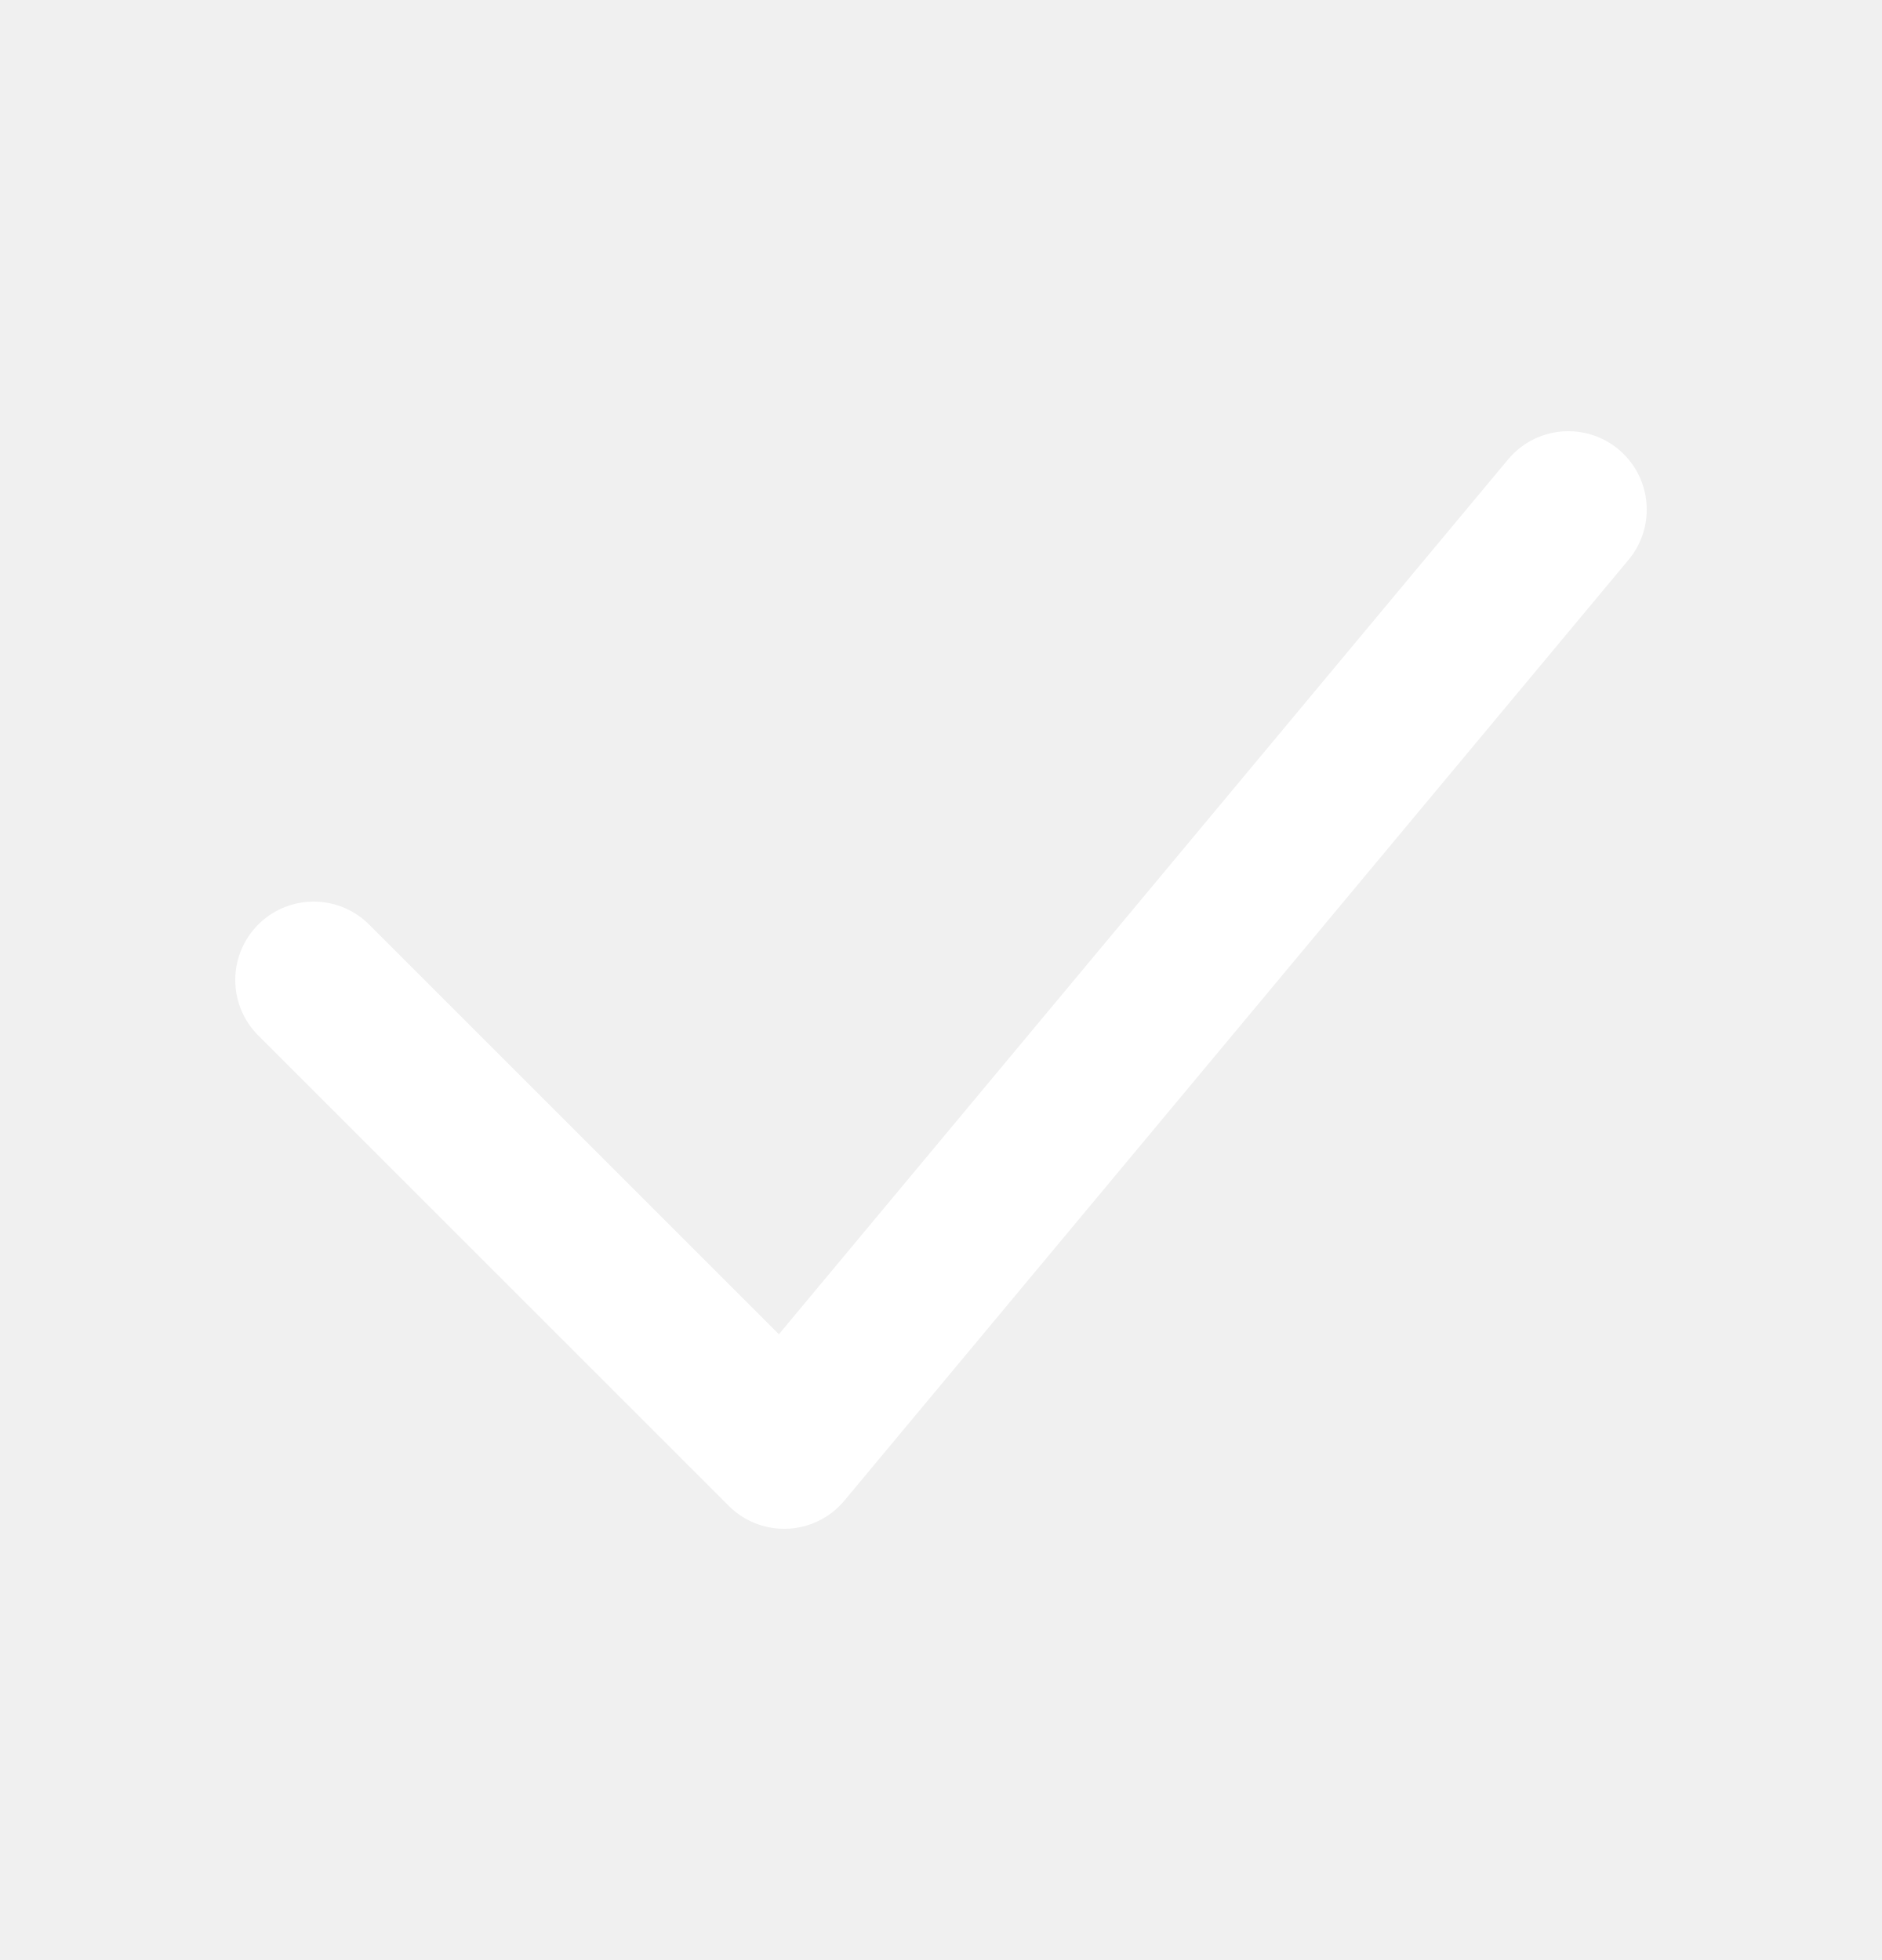
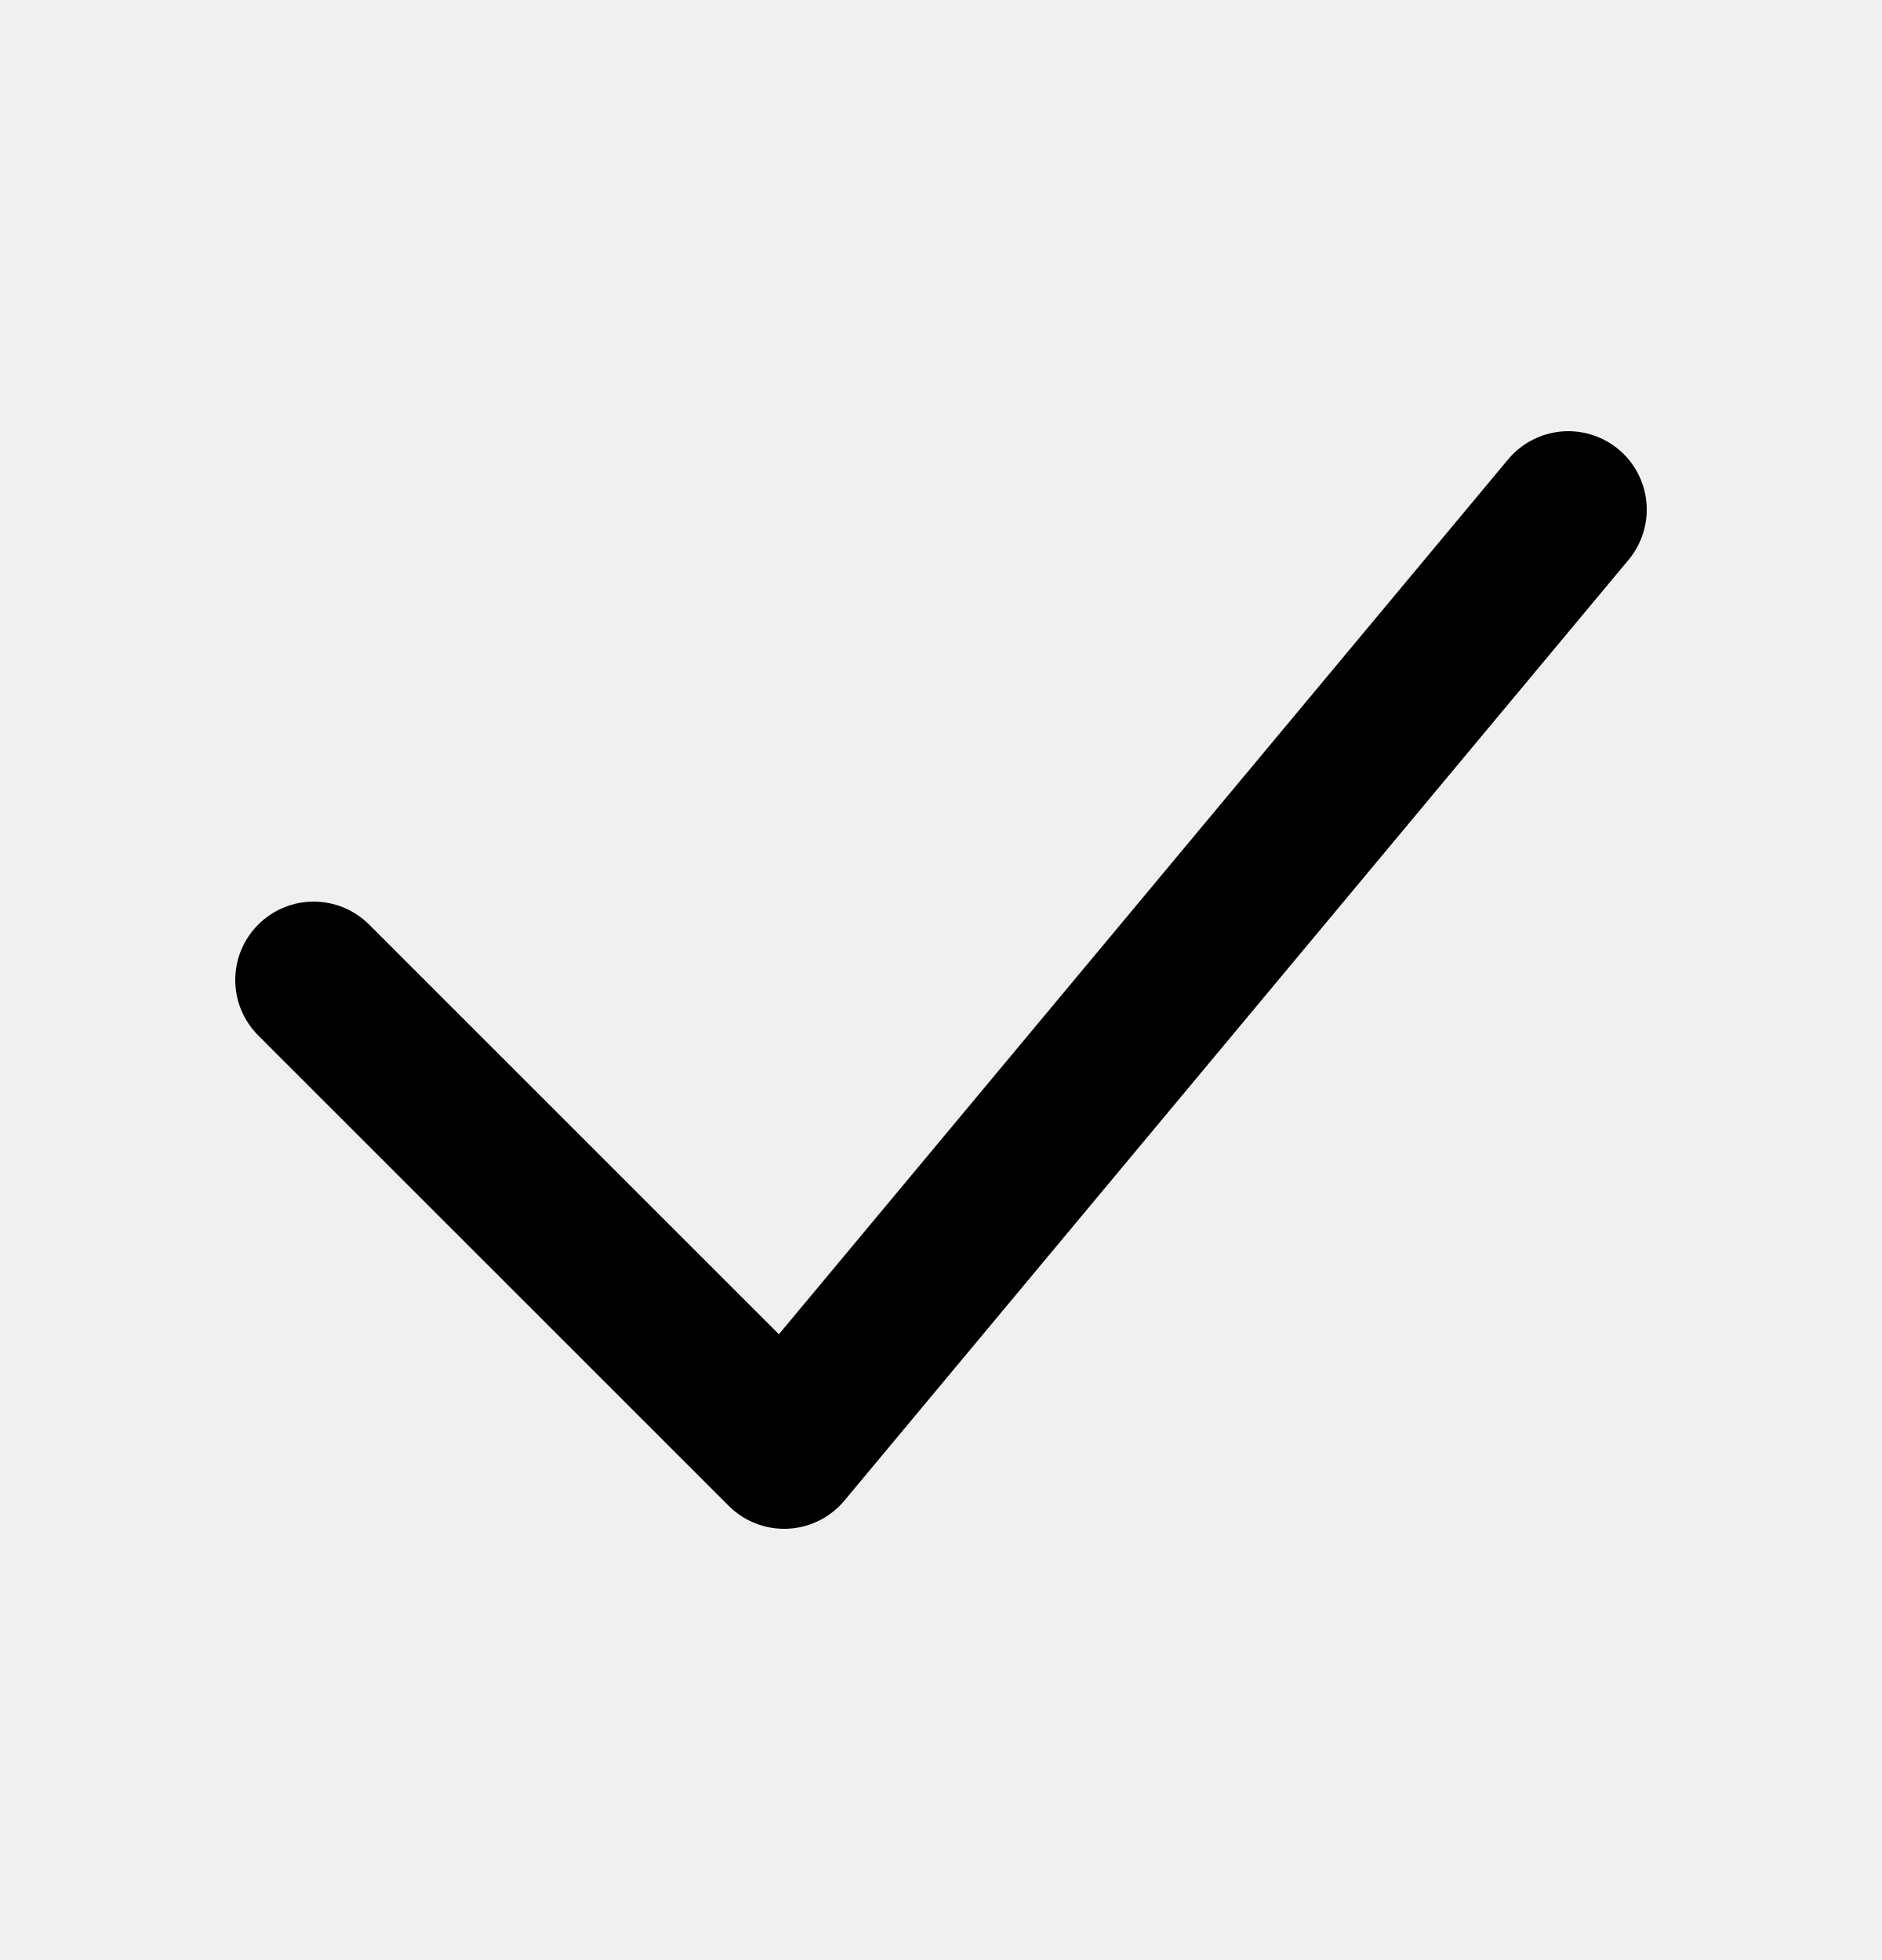
<svg xmlns="http://www.w3.org/2000/svg" width="24" height="25" viewBox="0 0 24 25" fill="none">
-   <path d="M4 12.5L10 18.5L20 6.5" stroke="white" stroke-width="2" stroke-linecap="round" stroke-linejoin="round" />
+   <path d="M4 12.5L10 18.5L20 6.5" stroke="black" stroke-width="2" stroke-linecap="round" stroke-linejoin="round" />
</svg>
